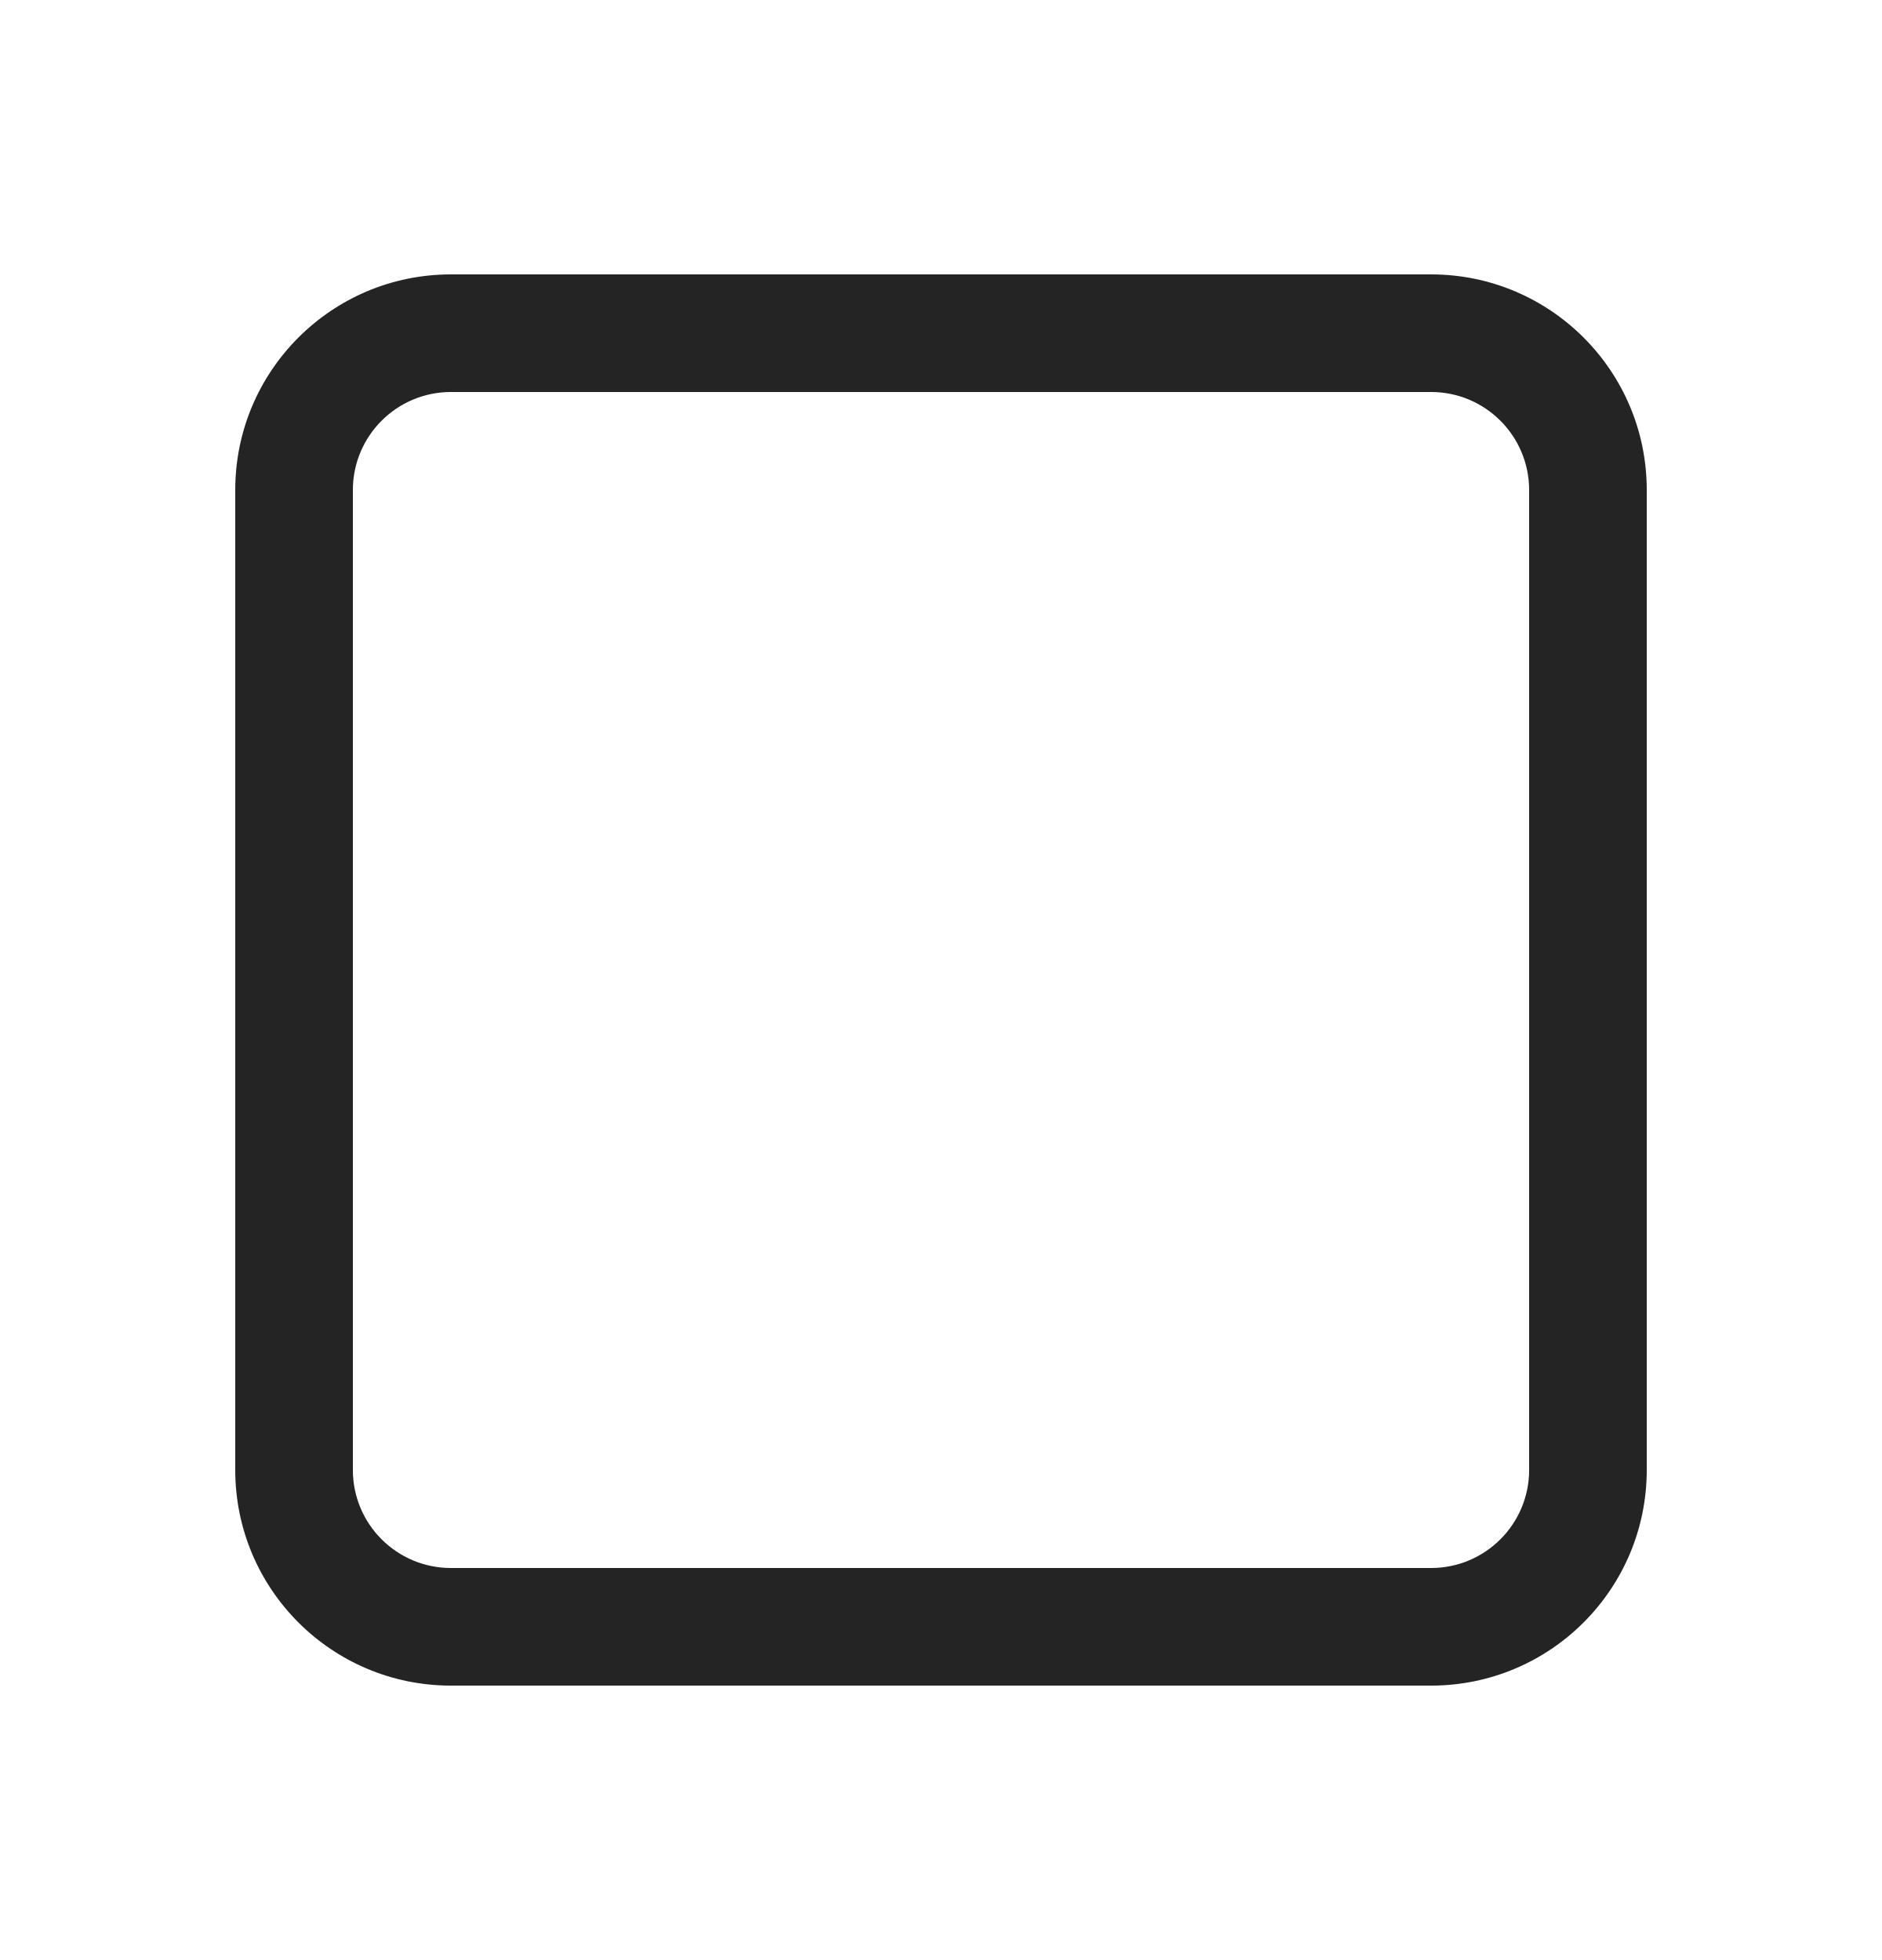
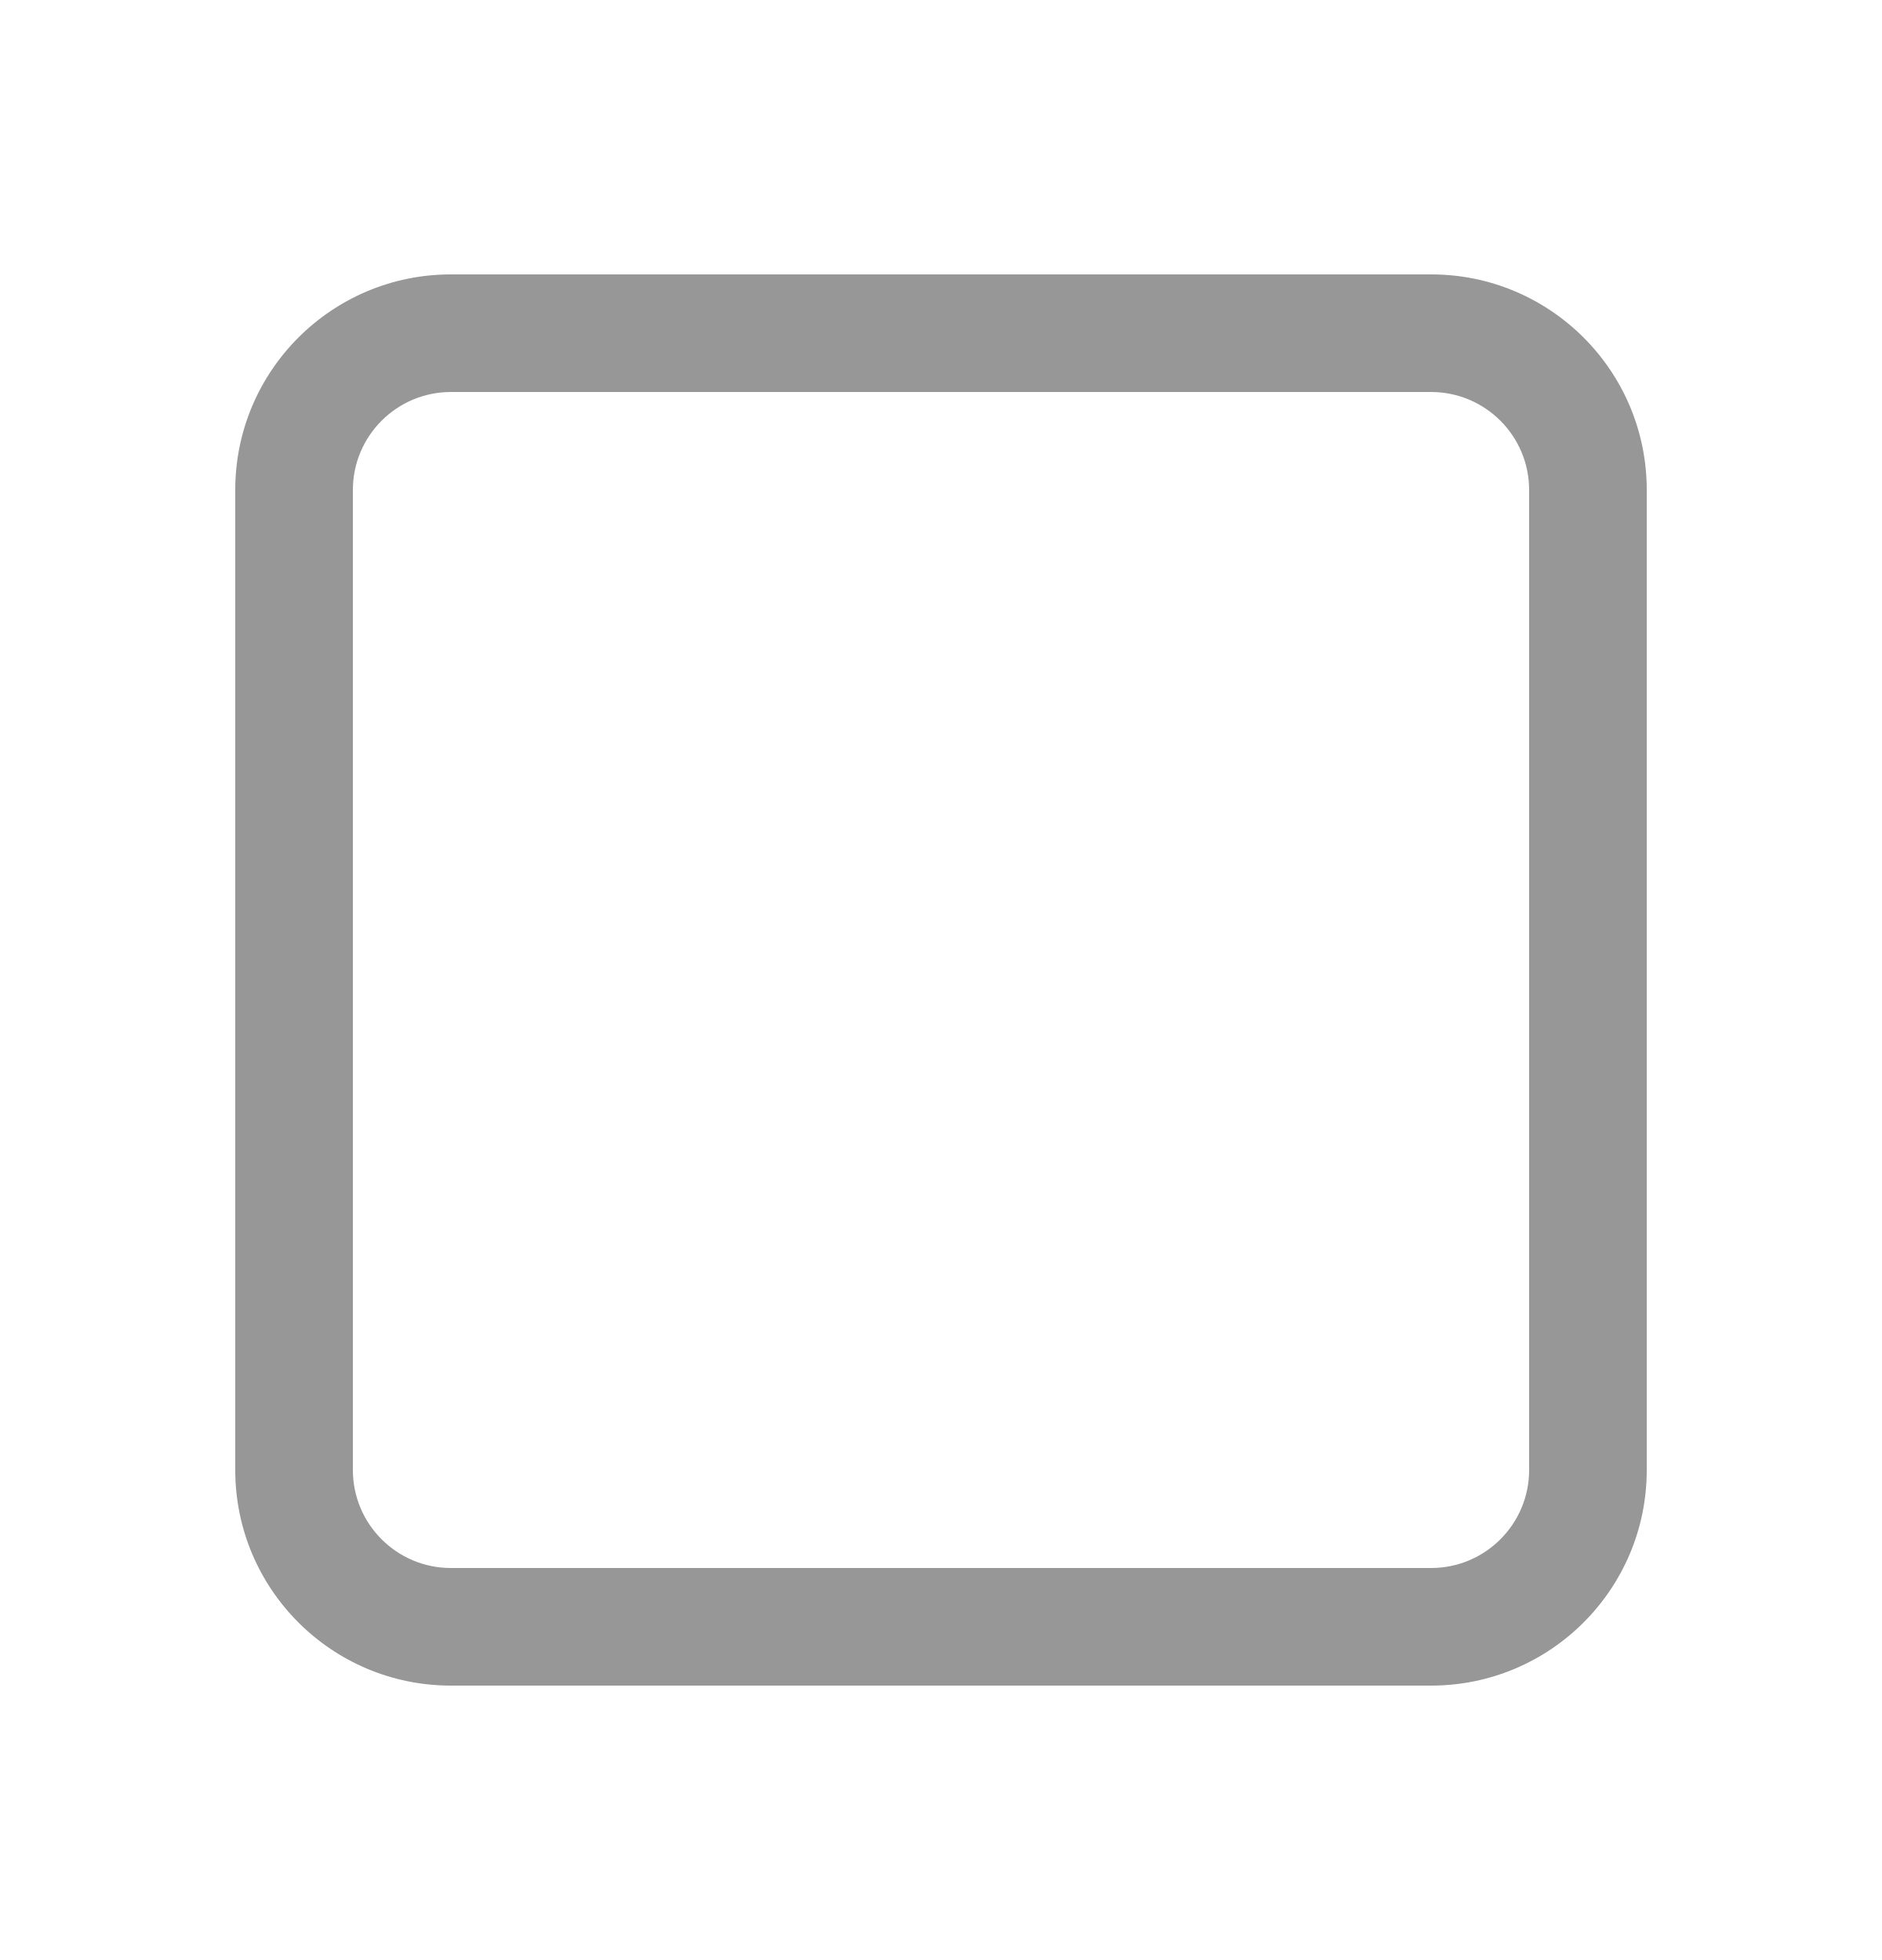
<svg xmlns="http://www.w3.org/2000/svg" width="24" height="25" viewBox="0 0 24 25" fill="none">
-   <path d="M5.75 3.5H18.25C19.769 3.5 21 4.731 21 6.25V18.75C21 20.269 19.769 21.5 18.25 21.5H5.75C4.231 21.5 3 20.269 3 18.75V6.25C3 4.731 4.231 3.5 5.75 3.5ZM5.75 5C5.06 5 4.5 5.56 4.5 6.25V18.75C4.5 19.44 5.06 20 5.75 20H18.25C18.94 20 19.5 19.44 19.5 18.75V6.25C19.5 5.56 18.94 5 18.25 5H5.75Z" fill="#242424" />
+   <path d="M5.75 3.5H18.25C19.769 3.5 21 4.731 21 6.25V18.75C21 20.269 19.769 21.5 18.25 21.5H5.75C4.231 21.5 3 20.269 3 18.75V6.25C3 4.731 4.231 3.5 5.75 3.5ZM5.75 5C5.06 5 4.5 5.56 4.5 6.25V18.75C4.5 19.44 5.06 20 5.75 20H18.25C18.94 20 19.5 19.44 19.5 18.75V6.25C19.5 5.56 18.94 5 18.25 5H5.75Z" fill="#979797" />
</svg>
